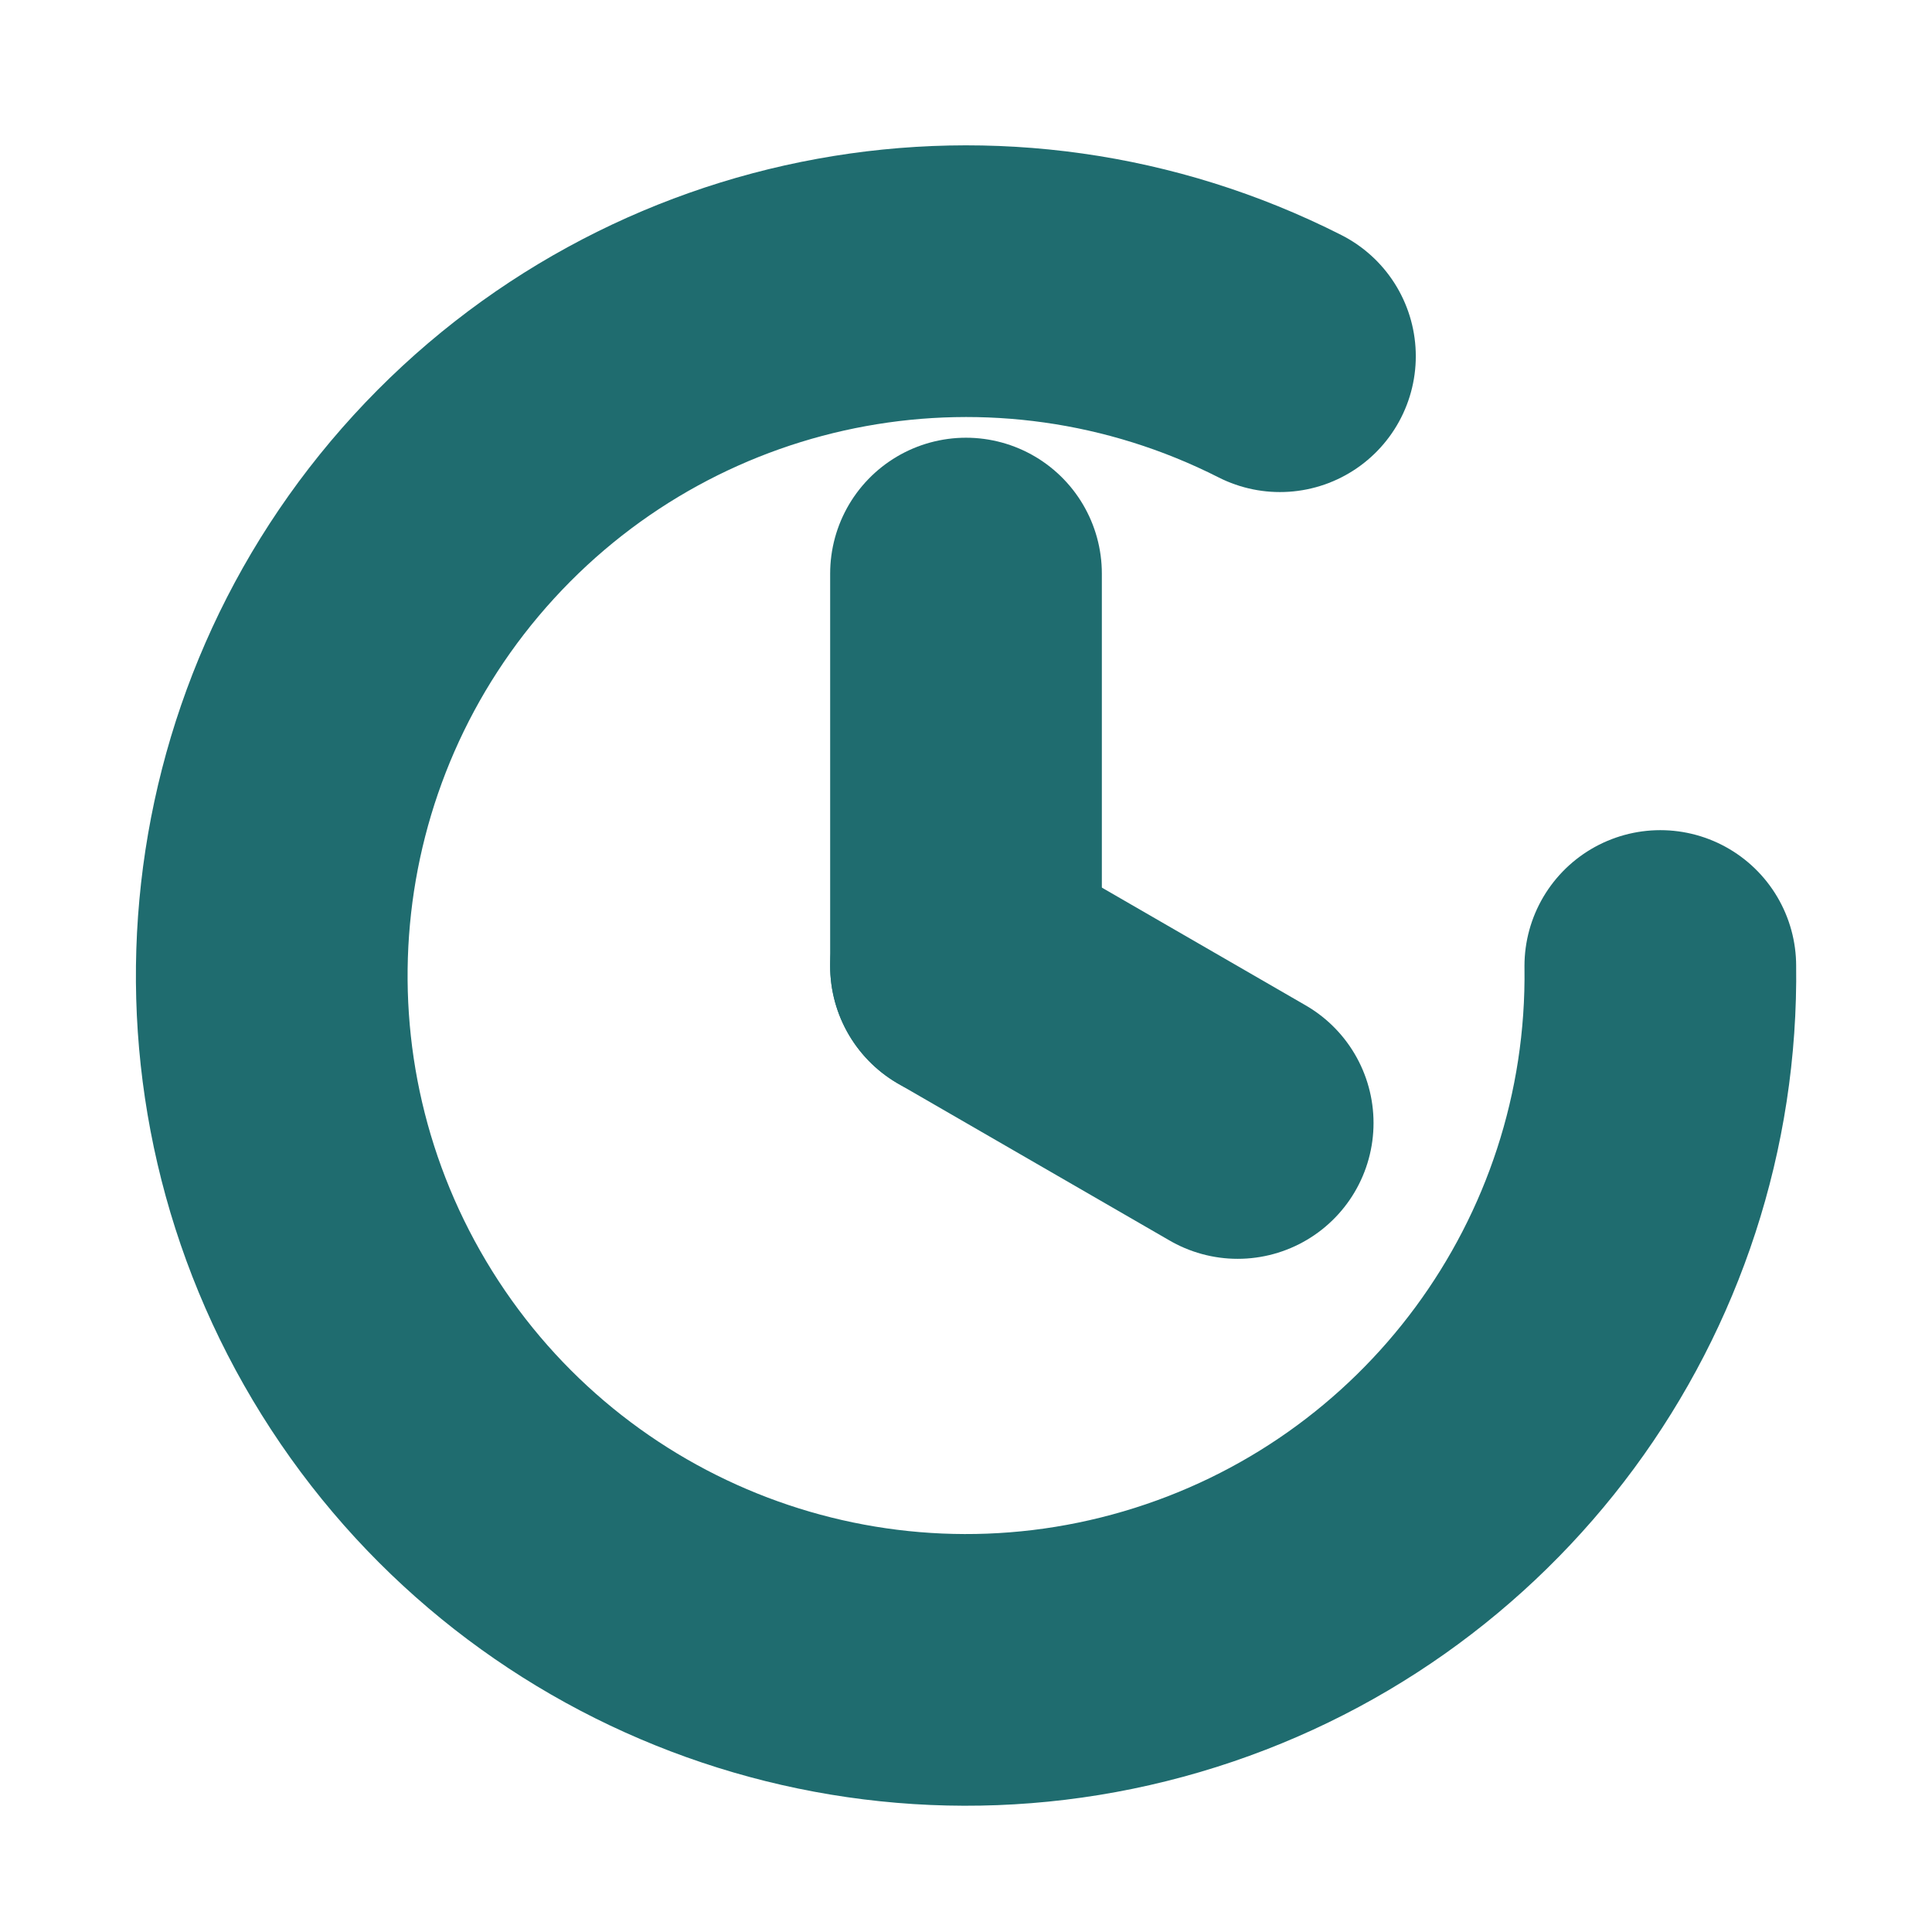
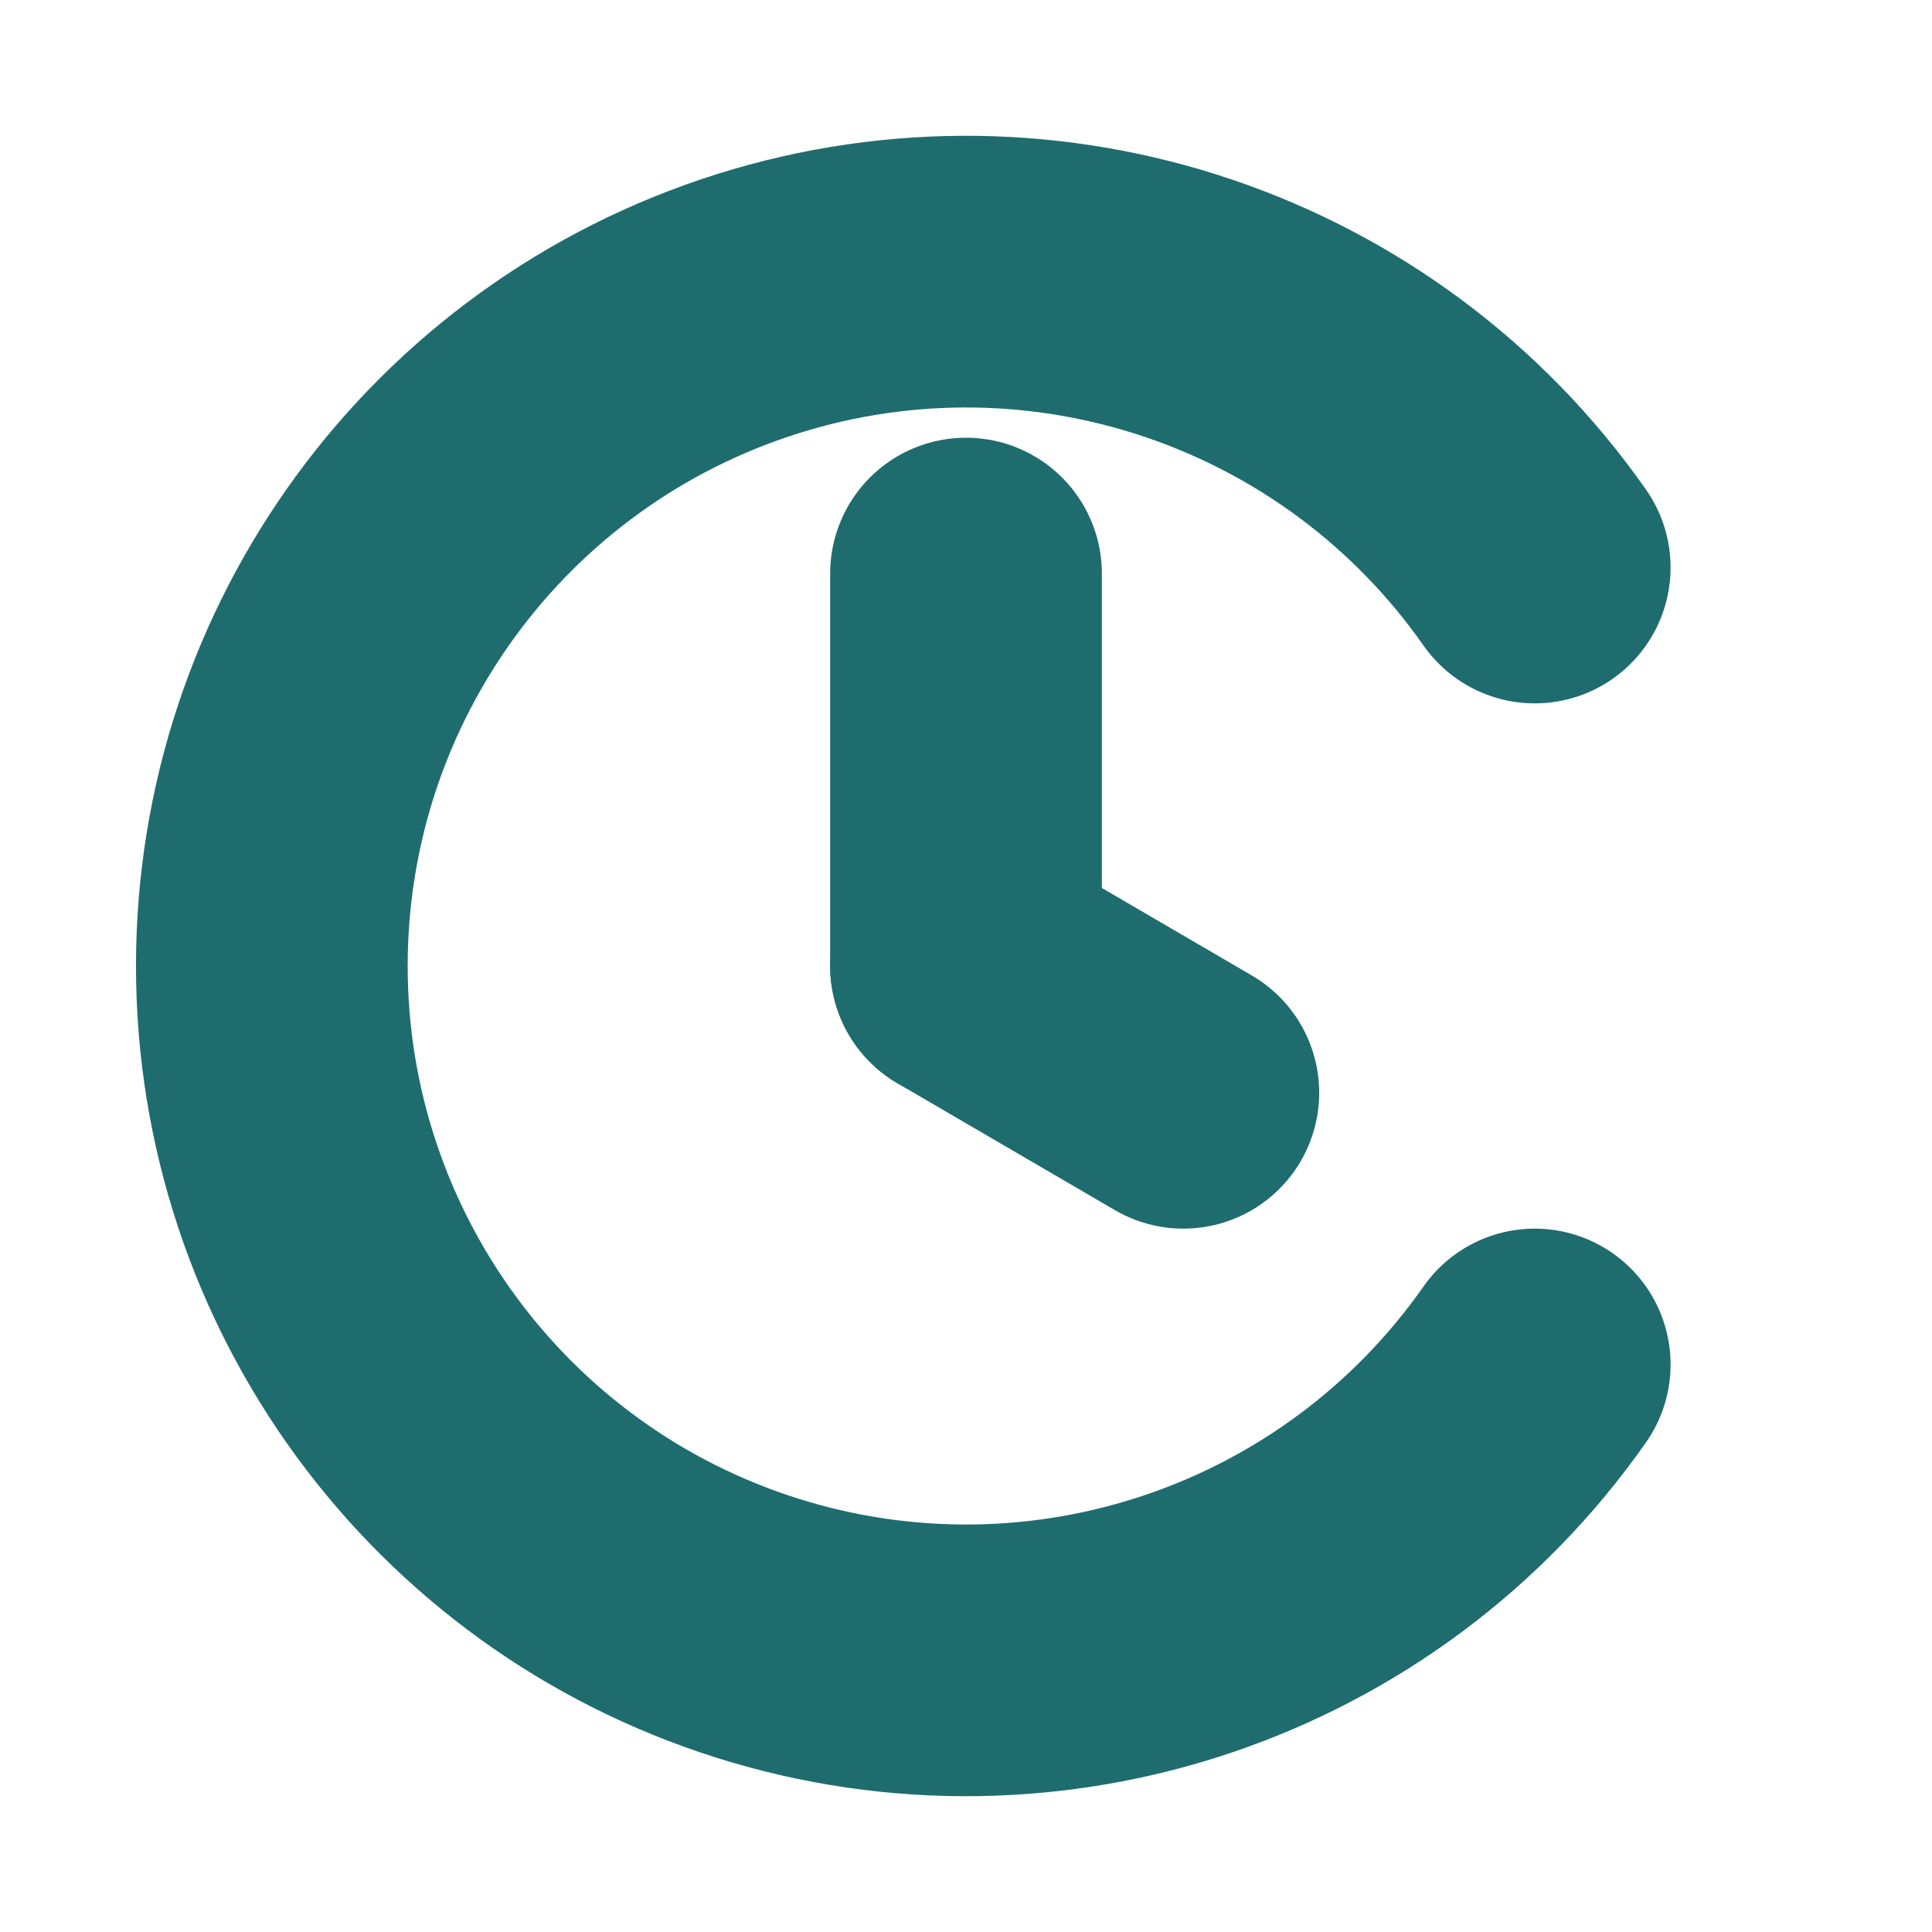
<svg xmlns="http://www.w3.org/2000/svg" viewBox="0 0 32 32" fill="none" stroke="#1f6c6f" stroke-width="4.5" stroke-linecap="round" stroke-linejoin="round">
-   <path d="M21.2 5.9A11.5 11.5 0 1 0 27.5 16" />
+   <path d="M25.42 9.40A11.5 11.5 0 1 0 25.42 22.60" />
  <path d="M16 16V9.5" />
-   <path d="M16 16l4.5 2.6" />
+   <path d="M16 16l3.6 2.1" />
</svg>
